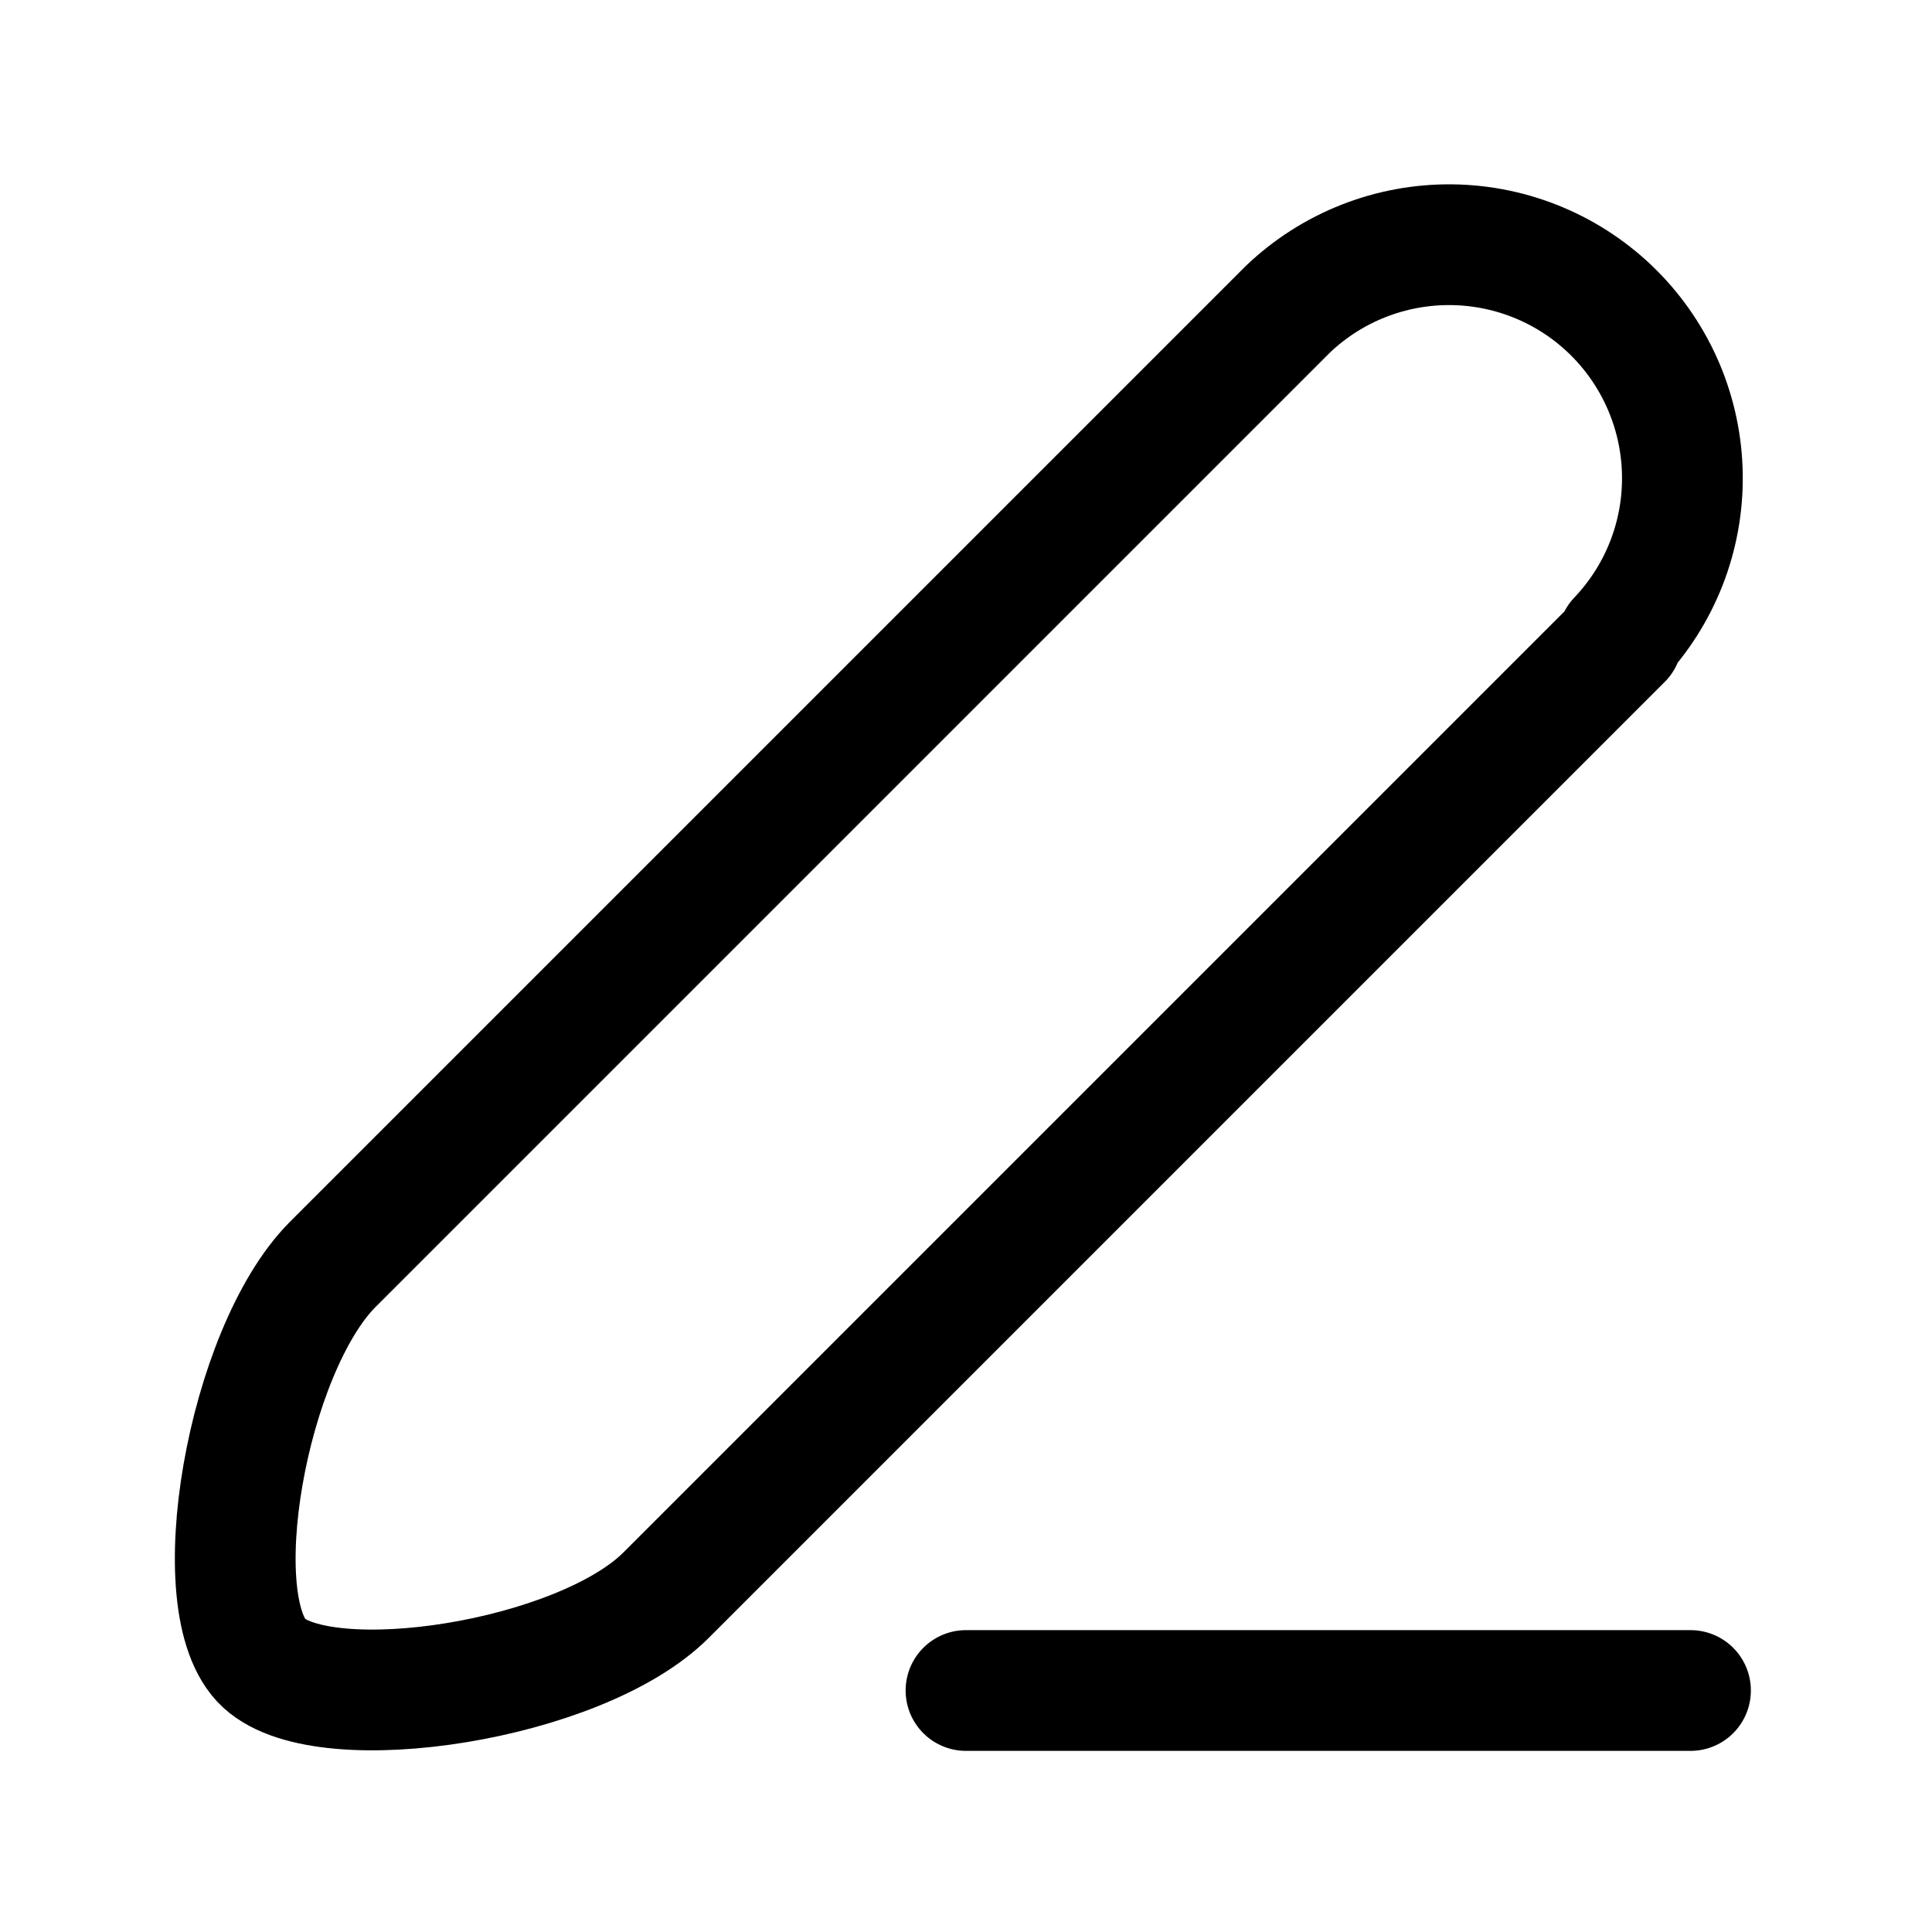
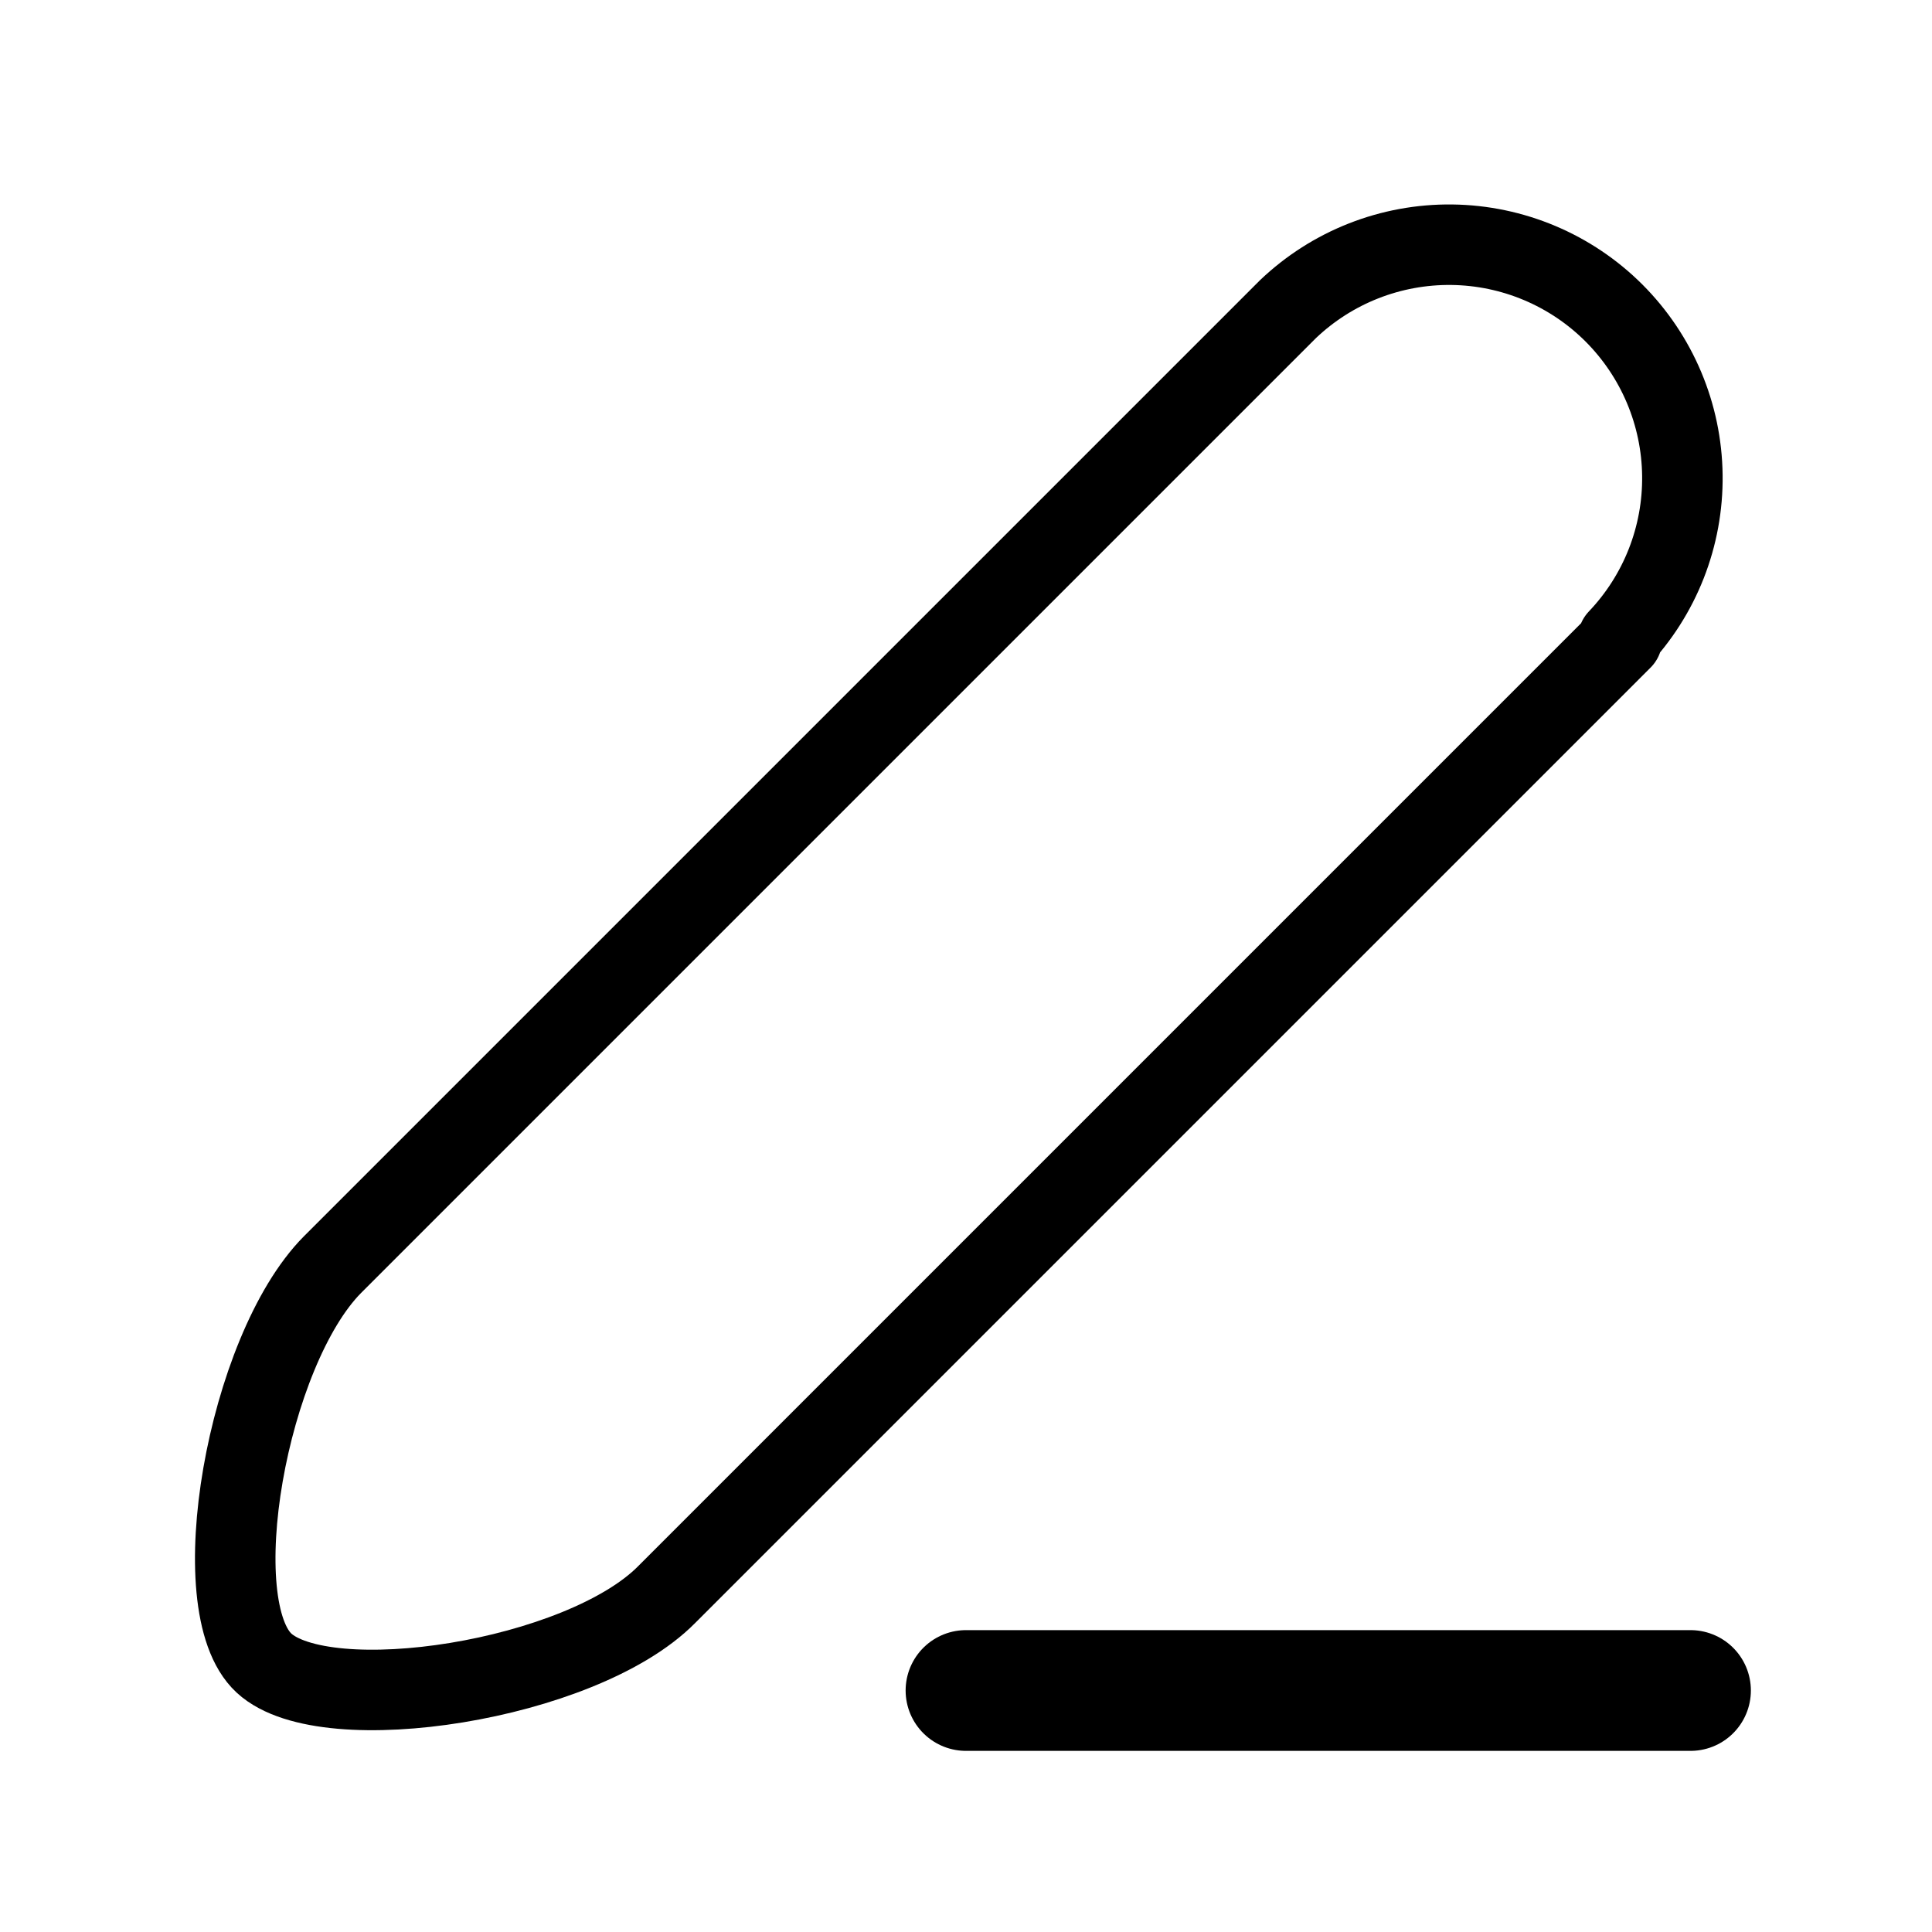
<svg xmlns="http://www.w3.org/2000/svg" width="800px" height="800px" viewBox="0 0 24 24" fill="none">
-   <path d="M20.15 7.94L8.28 19.81C7.22 20.88 4.05 21.37 3.28 20.66C2.51 19.95 3.07 16.78 4.13 15.71L16 3.84C16.548 3.318 17.278 3.031 18.035 3.04C18.792 3.049 19.515 3.354 20.05 3.889C20.585 4.425 20.89 5.148 20.899 5.905C20.909 6.661 20.622 7.392 20.1 7.94H20.15Z" stroke="#000000" stroke-width="1.5" stroke-linecap="round" stroke-linejoin="round" />
+   <path d="M20.15 7.94L8.28 19.81C7.22 20.88 4.05 21.37 3.28 20.66C2.51 19.95 3.07 16.78 4.13 15.71L16 3.84C16.548 3.318 17.278 3.031 18.035 3.04C18.792 3.049 19.515 3.354 20.05 3.889C20.585 4.425 20.89 5.148 20.899 5.905C20.909 6.661 20.622 7.392 20.1 7.94H20.15Z" stroke="#000000" stroke-width="1" stroke-linecap="round" stroke-linejoin="round" />
  <path d="M21 21H12" stroke="#000000" stroke-width="1.5" stroke-linecap="round" stroke-linejoin="round" />
</svg>
